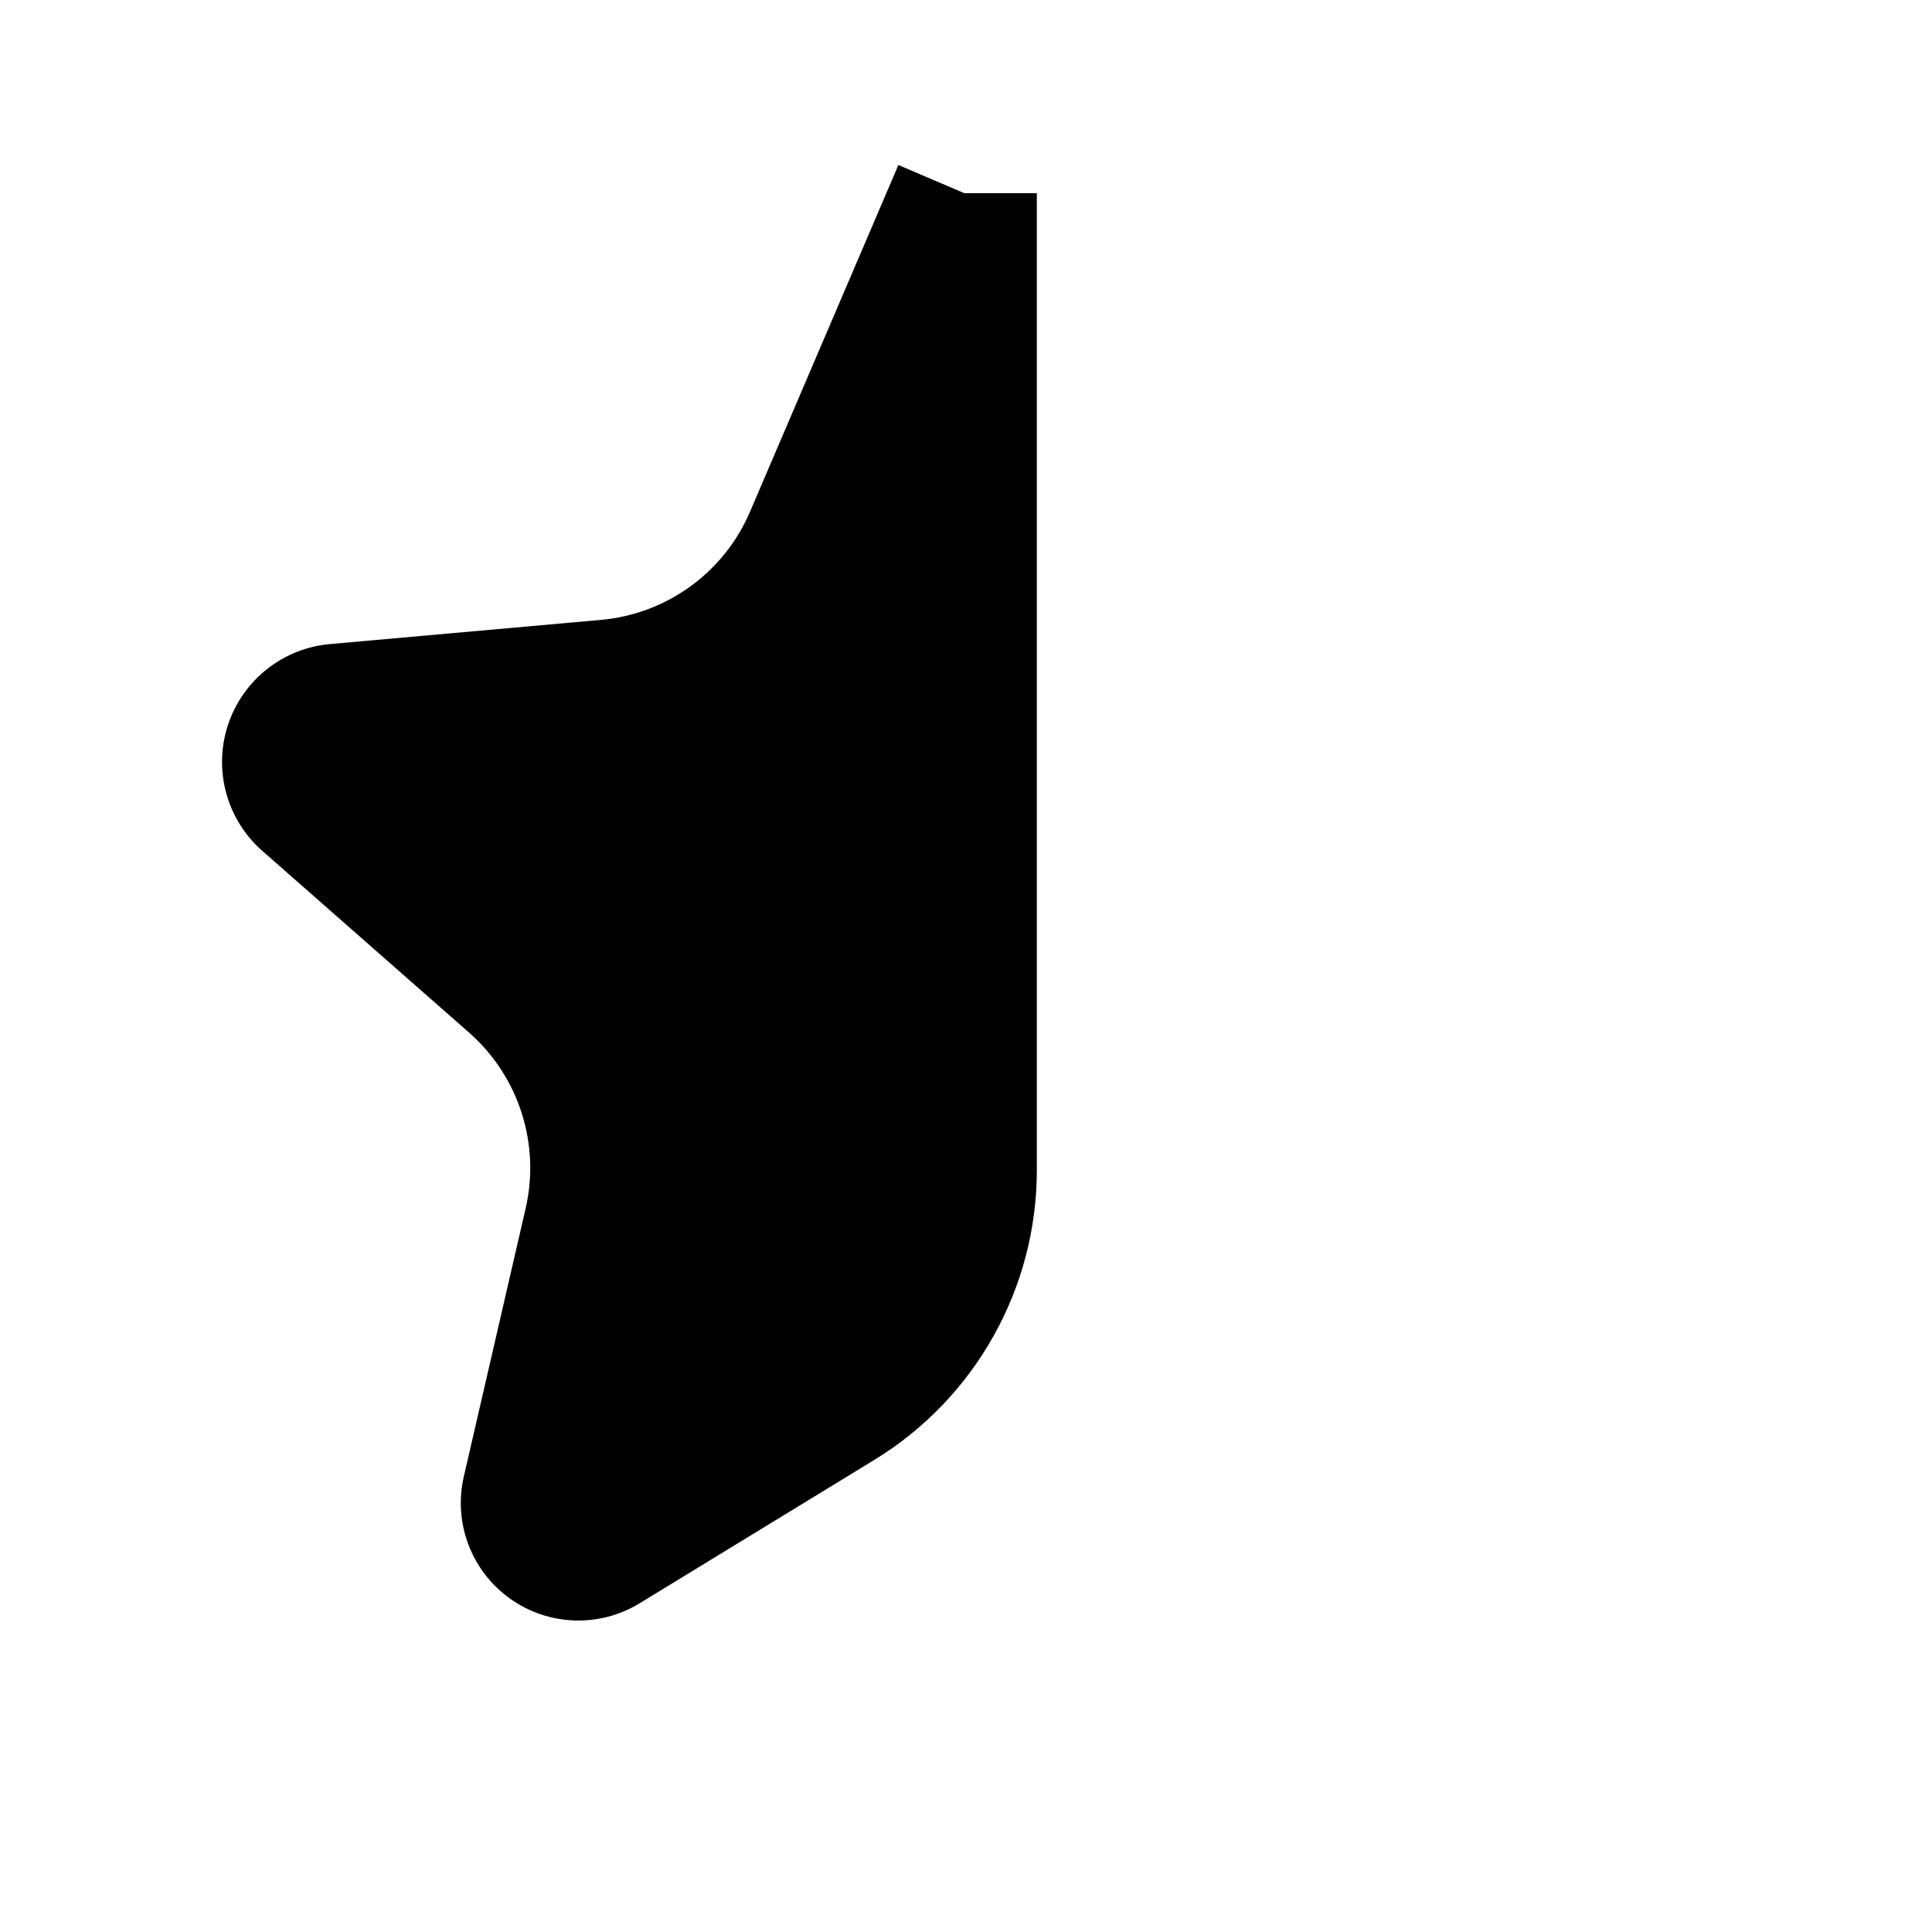
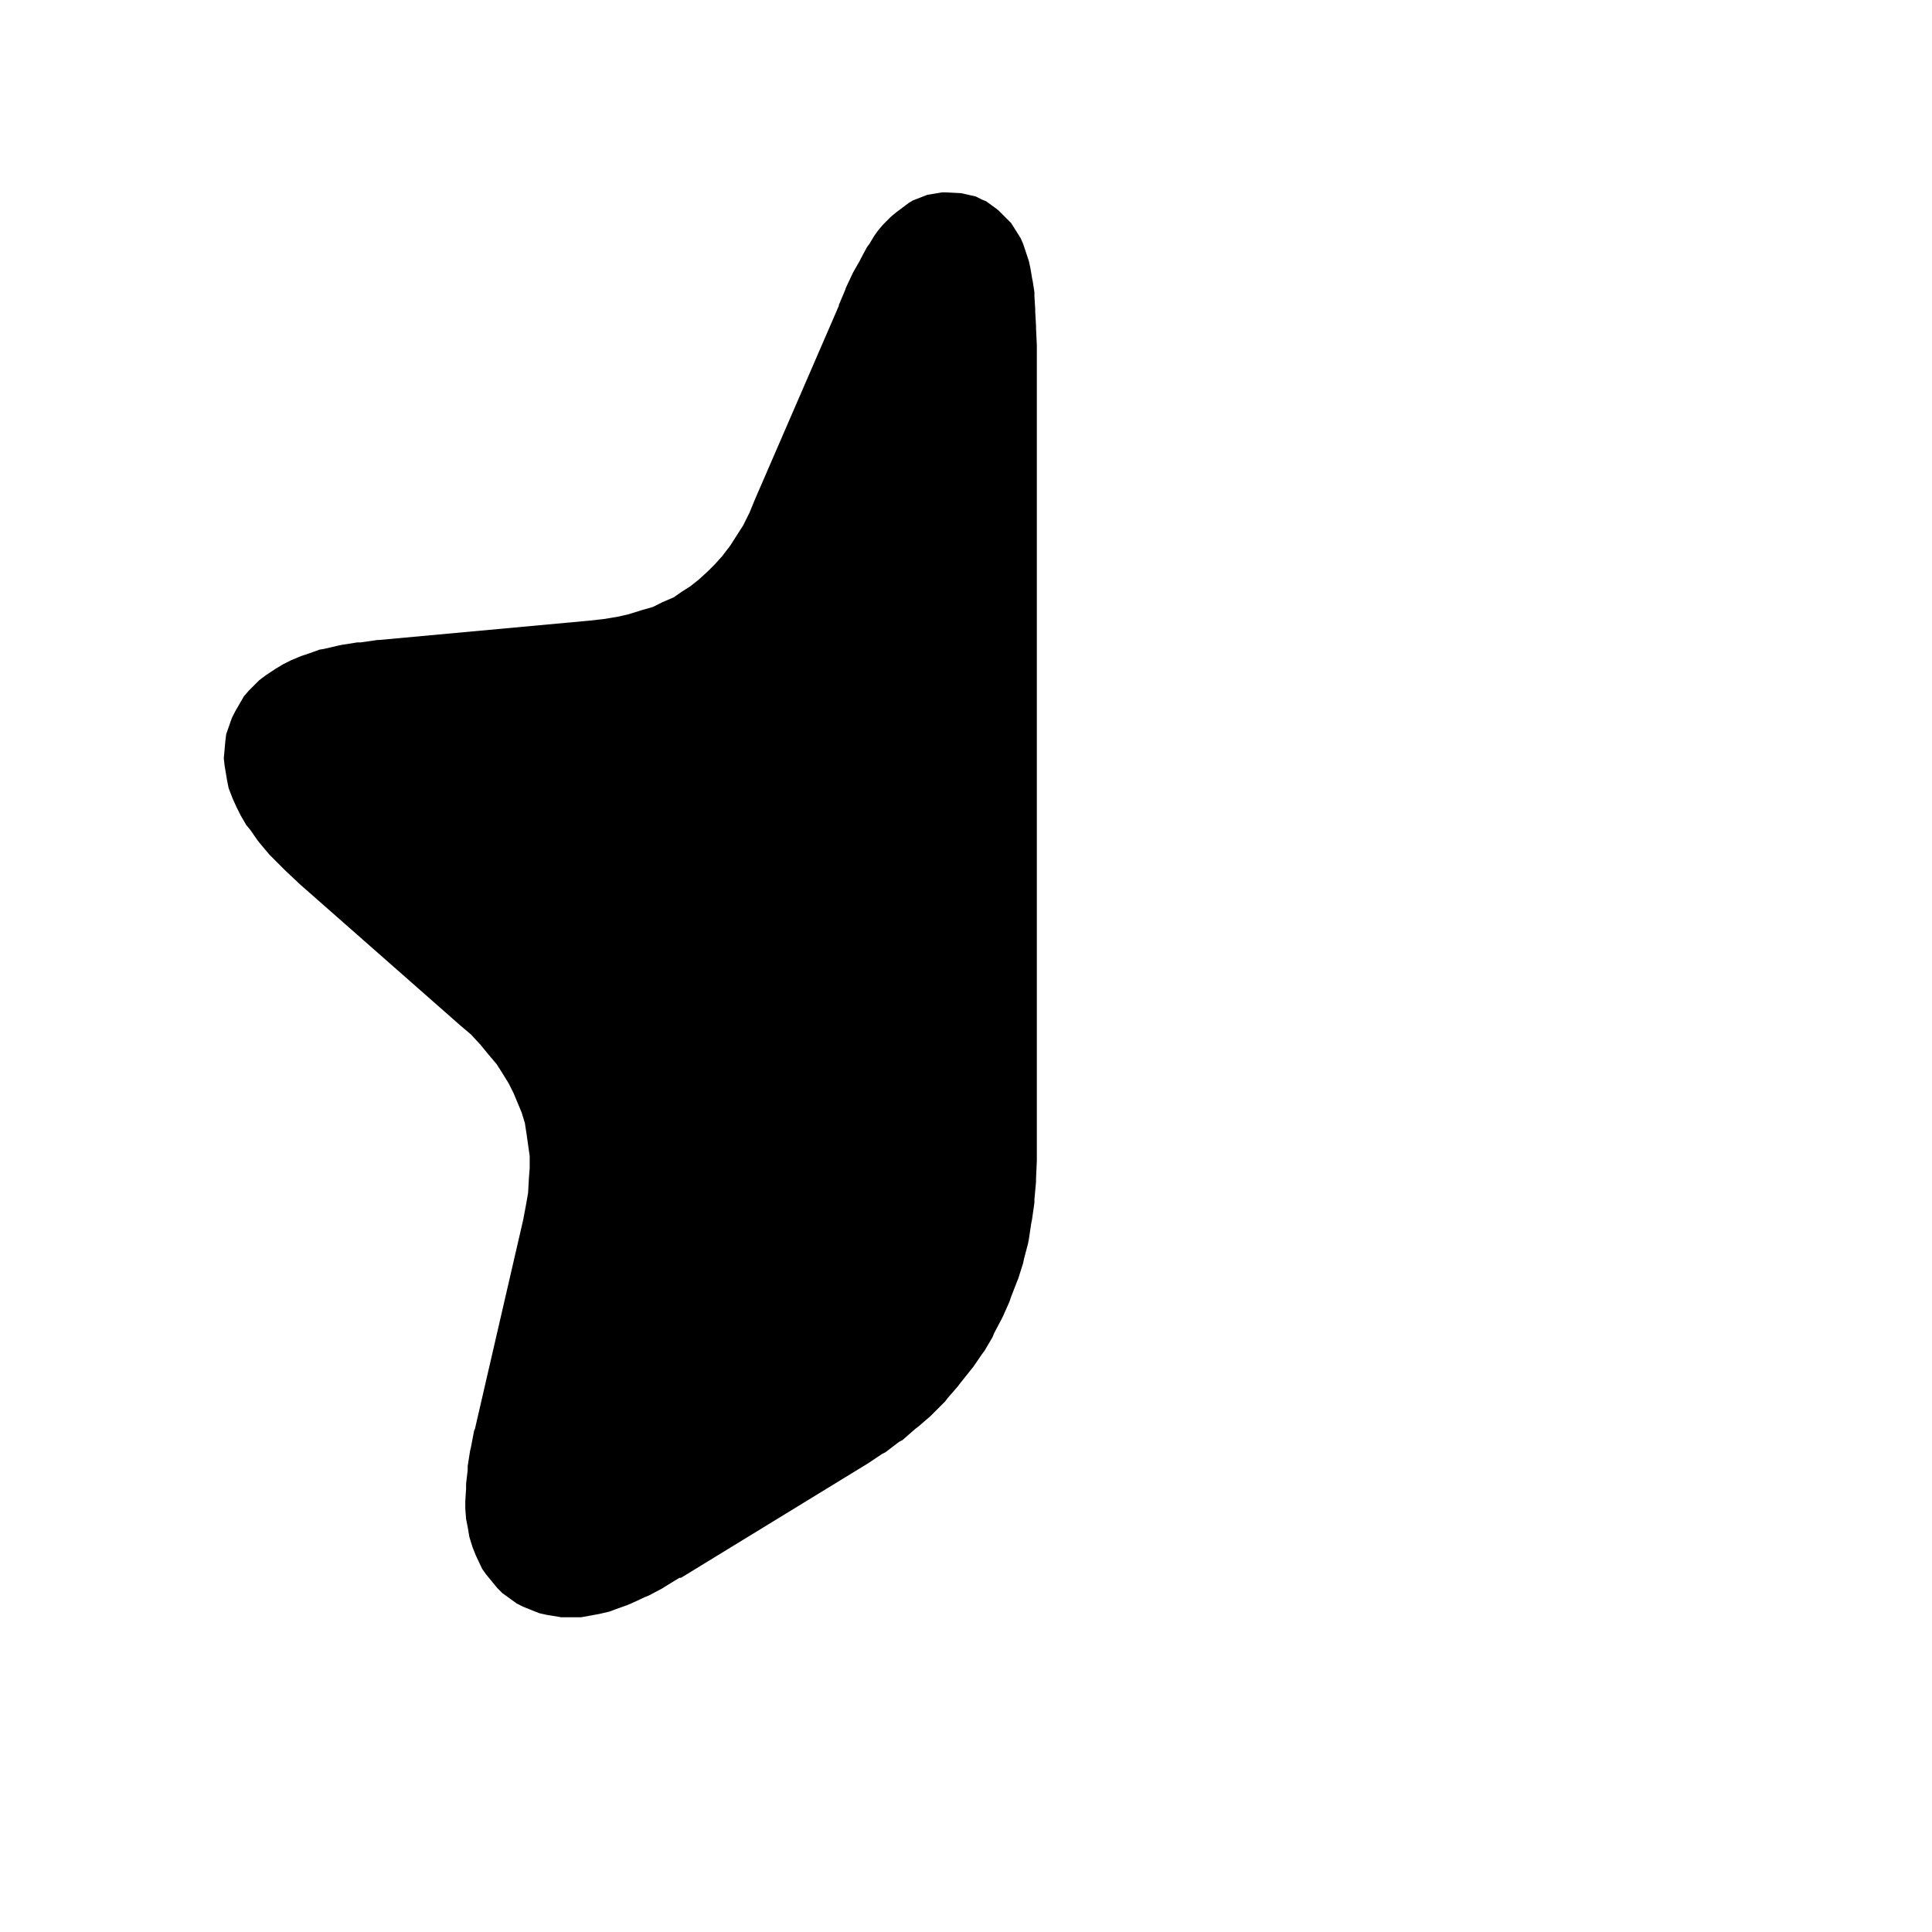
<svg xmlns="http://www.w3.org/2000/svg" viewBox="0 0 24 24" width="24" height="24" fill="currentColor">
-   <path fill-rule="evenodd" d="M10.87 18.13L7.94 19.92A1.46 1.46 0 0 1 5.76 18.35L6.53 15.01A2.24 2.24 0 0 0 5.83 12.83L3.27 10.58A1.47 1.47 0 0 1 4.11 8L7.47 7.7A2.23 2.23 0 0 0 9.32 6.35L11.16 2.05L11.98 2.4L12.88 2.4L12.88 14.53A4.22 4.22 0 0 1 10.87 18.13Z" />
+   <path d="M6.56 14.82L6.57 14.64L6.58 14.51L6.58 14.36L6.56 14.22L6.54 14.08L6.52 13.95L6.48 13.82L6.43 13.7L6.38 13.58L6.32 13.46L6.24 13.33L6.17 13.22L6.06 13.09L5.97 12.98L5.85 12.85L5.72 12.74L3.72 10.98L3.71 10.97L3.55 10.82L3.52 10.79L3.39 10.66L3.35 10.62L3.24 10.49L3.2 10.44L3.11 10.31L3.06 10.25L2.99 10.13L2.94 10.03L2.89 9.92L2.84 9.79L2.82 9.69L2.79 9.51L2.78 9.42L2.8 9.2L2.81 9.12L2.88 8.92L2.92 8.84L3.03 8.65L3.09 8.58L3.22 8.45L3.3 8.39L3.42 8.31L3.52 8.25L3.62 8.2L3.74 8.15L3.83 8.12L3.97 8.07L4.03 8.06L4.2 8.02L4.25 8.01L4.44 7.98L4.48 7.98L4.69 7.95L4.71 7.95L7.32 7.71L7.5 7.69L7.68 7.66L7.81 7.63L7.97 7.58L8.11 7.54L8.23 7.48L8.37 7.42L8.47 7.35L8.58 7.28L8.68 7.2L8.79 7.1L8.88 7.01L8.97 6.91L9.07 6.78L9.14 6.67L9.23 6.53L9.31 6.37L9.38 6.2L10.42 3.8L10.42 3.79L10.5 3.6L10.51 3.57L10.59 3.4L10.6 3.38L10.68 3.24L10.7 3.2L10.77 3.07L10.8 3.03L10.86 2.93L10.91 2.86L10.97 2.79L11.07 2.69L11.13 2.64L11.29 2.52L11.34 2.49L11.52 2.42L11.7 2.39L11.75 2.39L11.94 2.4L12.12 2.44L12.2 2.48L12.25 2.5L12.4 2.61L12.52 2.73L12.56 2.77L12.68 2.96L12.71 3.03L12.75 3.15L12.78 3.24L12.8 3.33L12.82 3.45L12.83 3.5L12.85 3.63L12.85 3.68L12.86 3.84L12.86 3.87L12.87 4.05L12.87 4.08L12.88 4.29L12.88 14.42L12.87 14.64L12.87 14.68L12.85 14.9L12.85 14.94L12.82 15.15L12.81 15.2L12.78 15.4L12.77 15.45L12.72 15.64L12.71 15.69L12.65 15.88L12.63 15.93L12.56 16.11L12.54 16.17L12.46 16.35L12.44 16.39L12.35 16.56L12.33 16.61L12.23 16.78L12.2 16.82L12.09 16.98L12.05 17.03L11.93 17.18L11.9 17.22L11.77 17.37L11.74 17.41L11.6 17.55L11.56 17.59L11.41 17.72L11.37 17.75L11.21 17.89L11.17 17.91L11 18.04L10.96 18.06L10.78 18.18L8.46 19.6L8.44 19.6L8.26 19.71L8.23 19.73L8.06 19.82L8.01 19.84L7.86 19.91L7.79 19.94L7.65 19.99L7.57 20.02L7.44 20.05L7.33 20.07L7.22 20.09L7.07 20.09L6.97 20.09L6.79 20.06L6.7 20.04L6.5 19.96L6.42 19.92L6.24 19.79L6.18 19.73L6.04 19.56L5.99 19.49L5.91 19.32L5.87 19.22L5.83 19.09L5.81 18.97L5.79 18.87L5.78 18.74L5.78 18.65L5.79 18.49L5.79 18.43L5.81 18.26L5.81 18.21L5.84 18.02L5.85 17.98L5.89 17.77L5.9 17.75L6.5 15.15L6.53 14.99Z" />
</svg>
